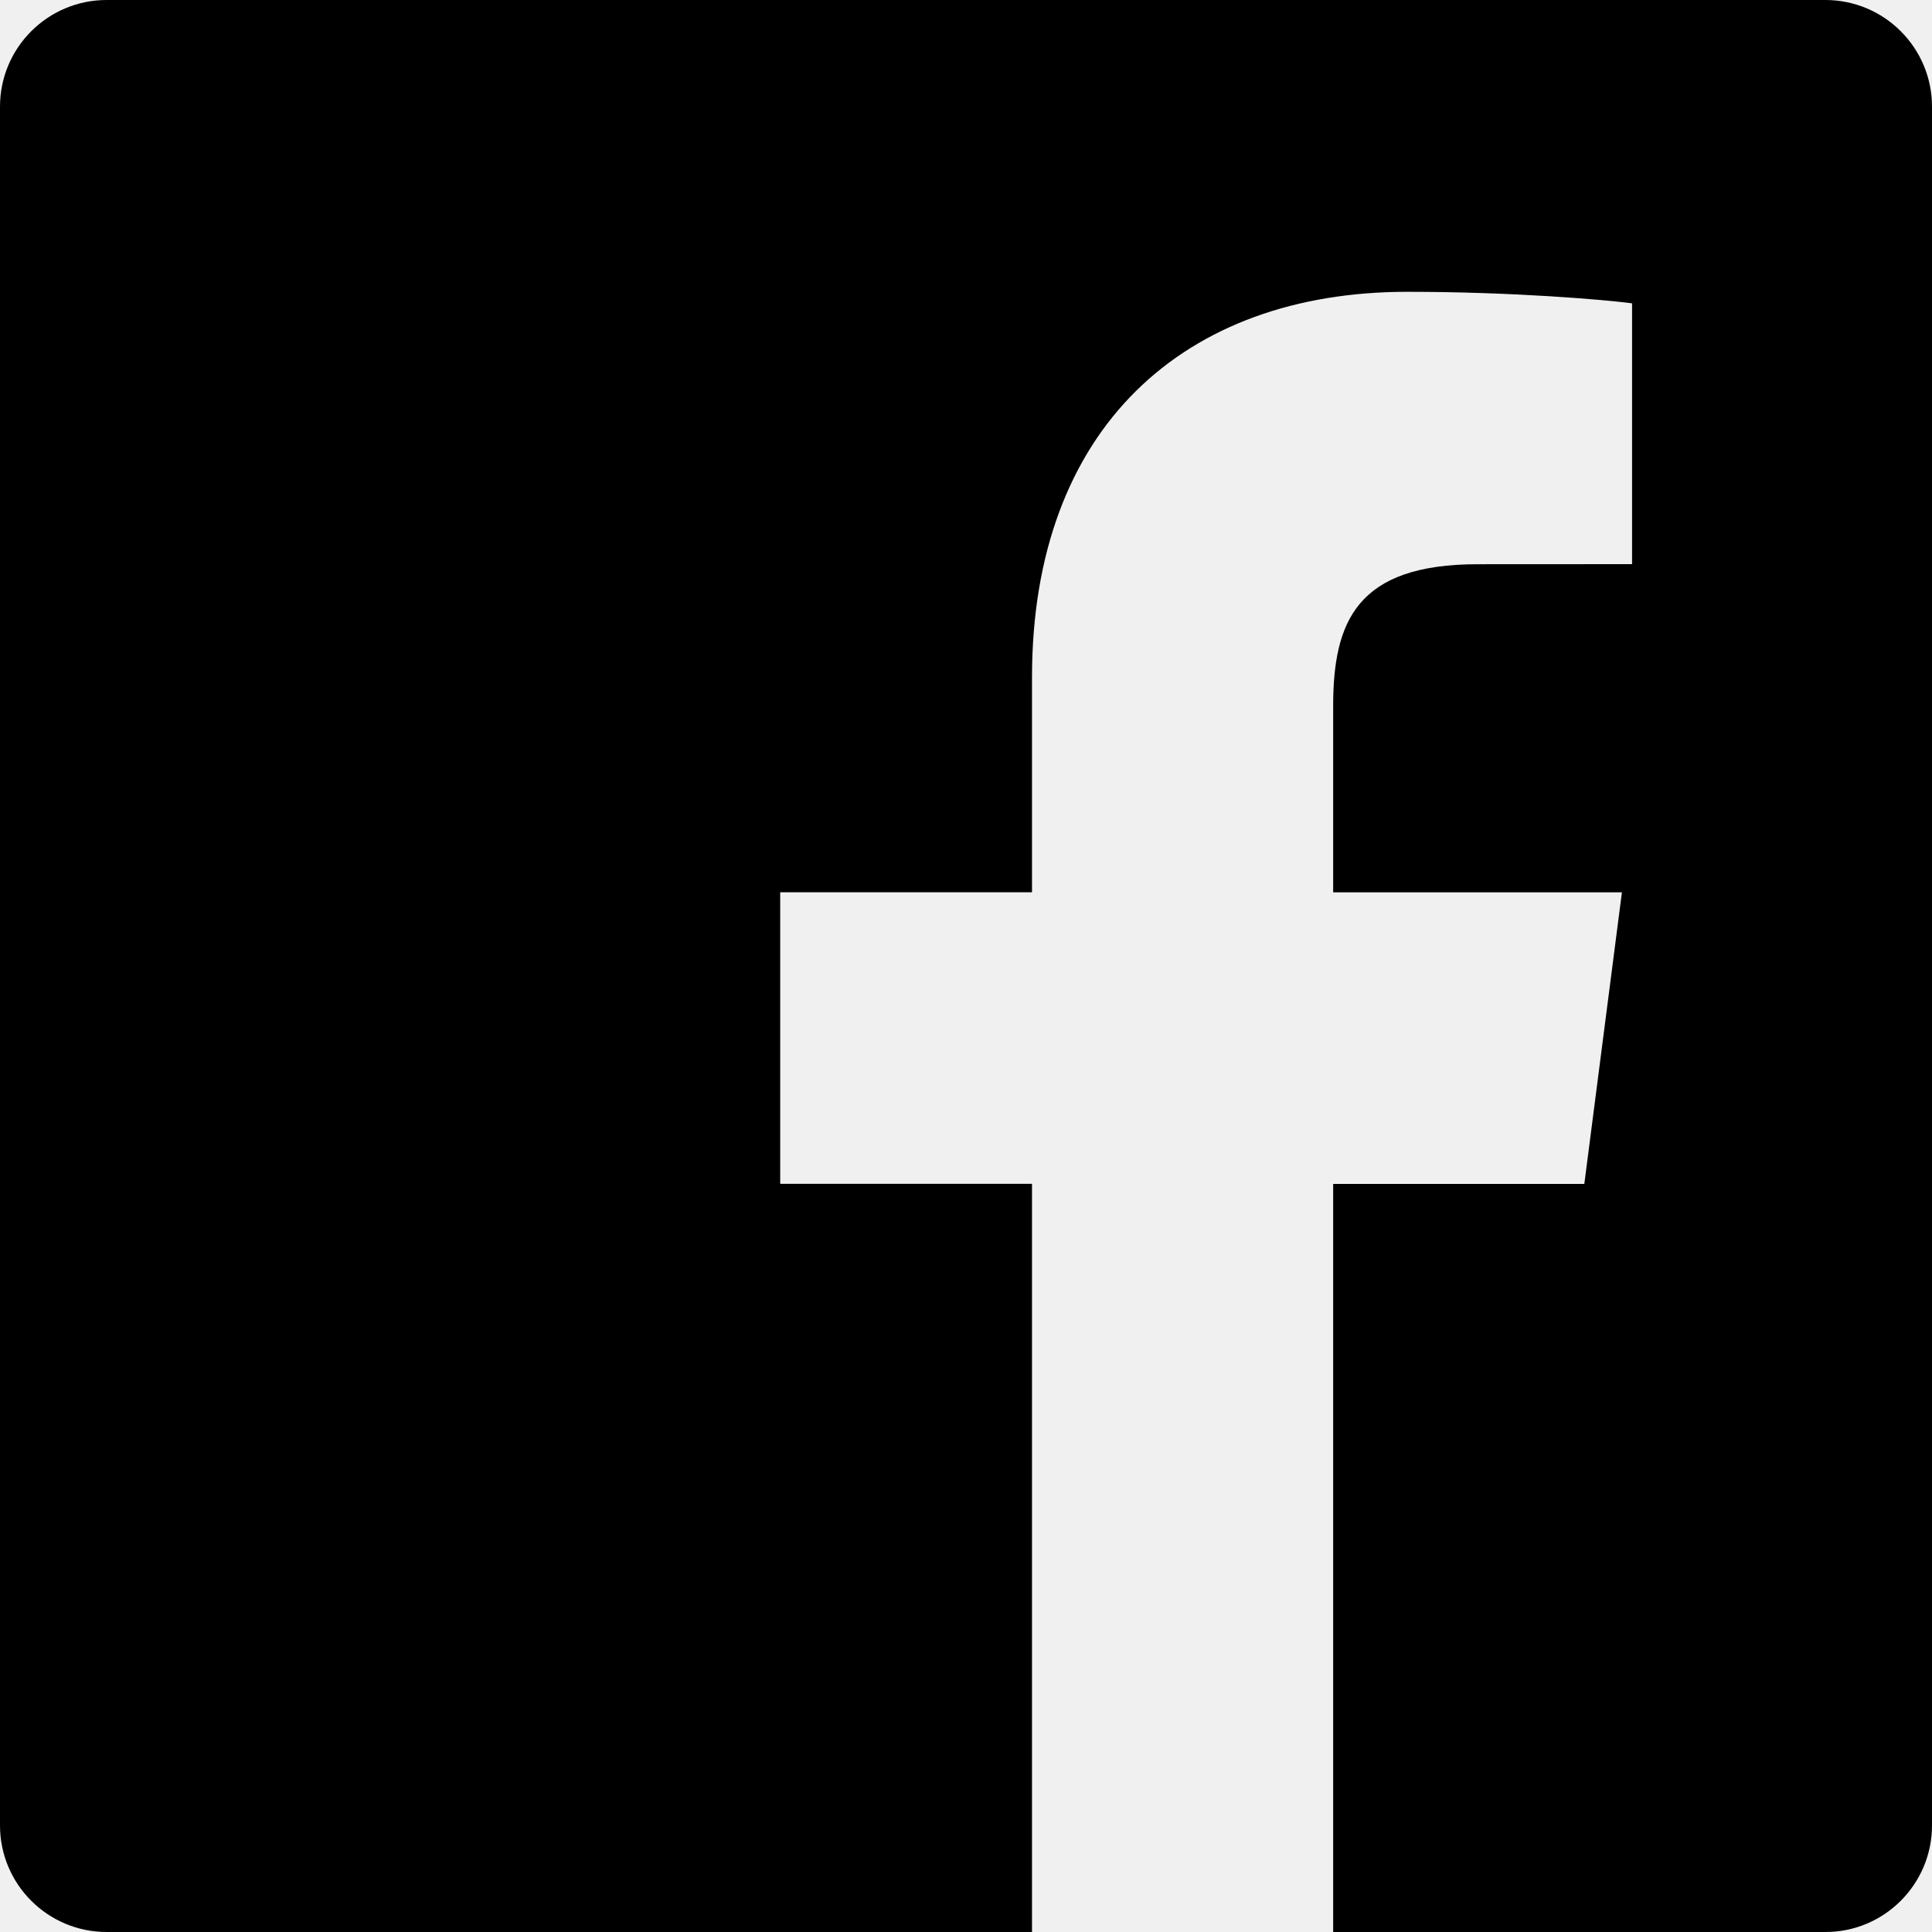
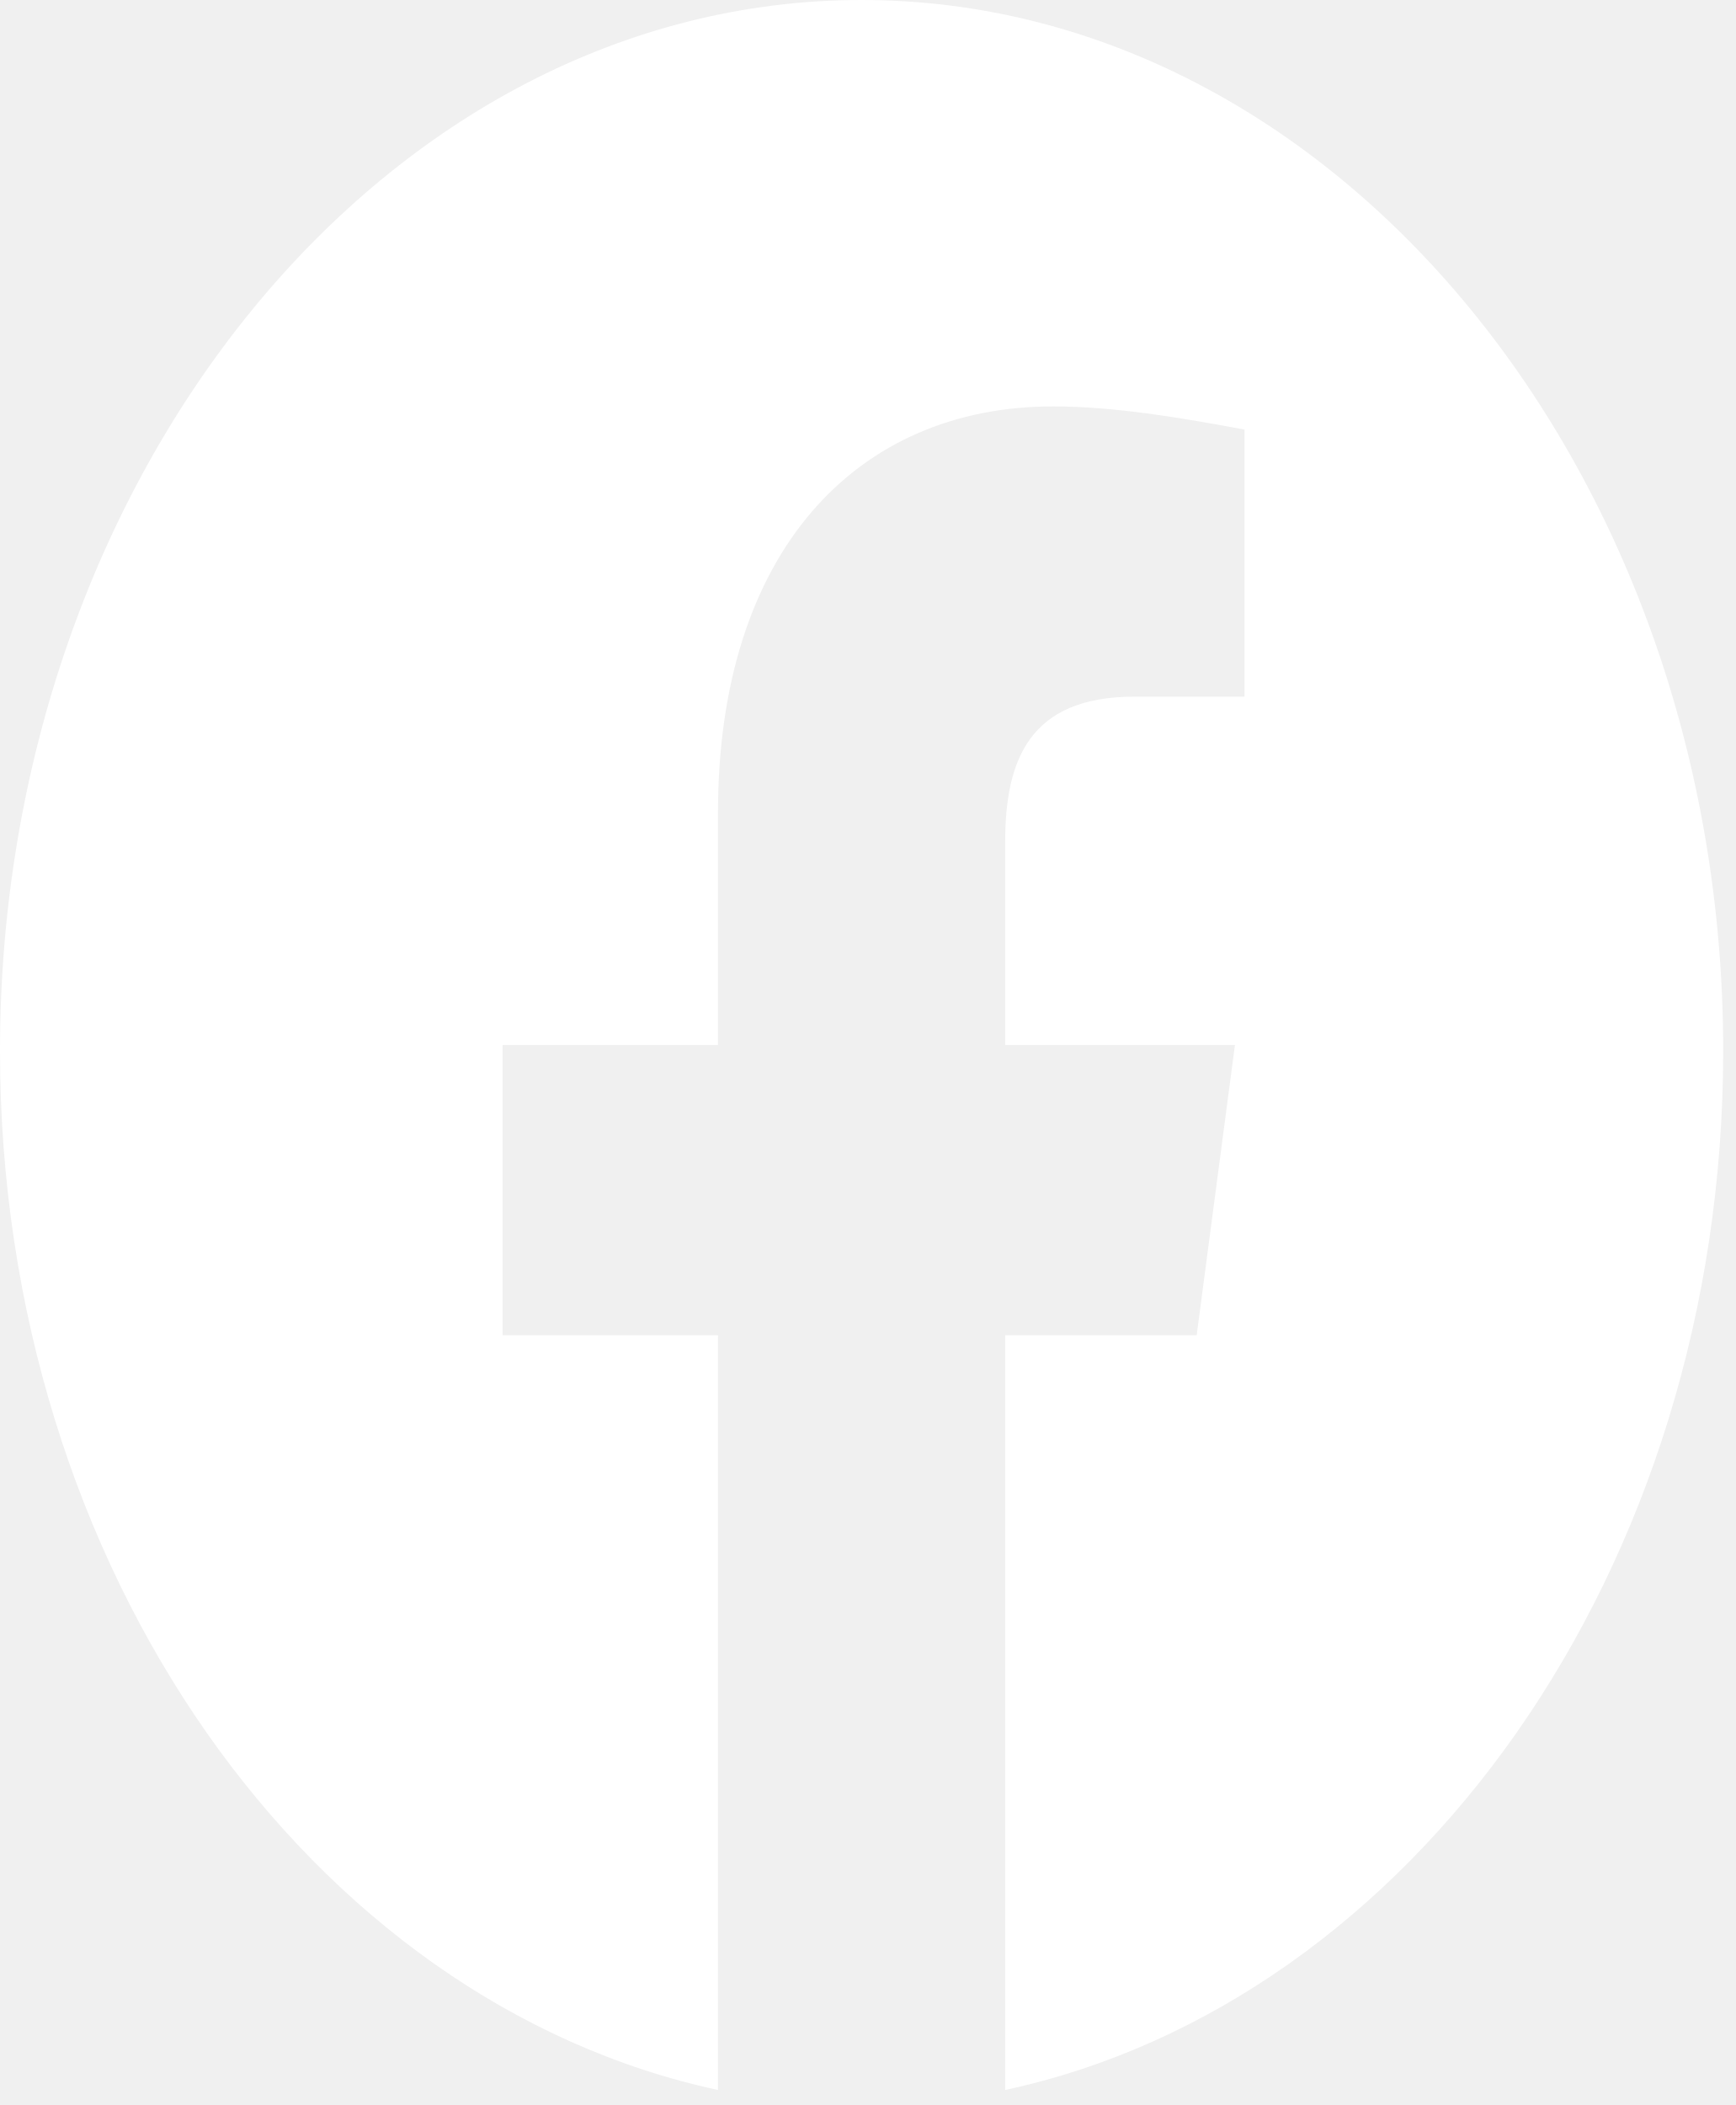
- <svg xmlns="http://www.w3.org/2000/svg" width="24" height="24" viewBox="0 0 24 24">
-   <path d="M22.675 0h-21.35c-.732 0-1.325.593-1.325 1.325v21.351c0 .731.593 1.324 1.325 1.324h11.495v-9.294h-3.128v-3.622h3.128v-2.671c0-3.1 1.893-4.788 4.659-4.788 1.325 0 2.463.099 2.795.143v3.24l-1.918.001c-1.504 0-1.795.715-1.795 1.763v2.313h3.587l-.467 3.622h-3.12v9.293h6.116c.73 0 1.323-.593 1.323-1.325v-21.35c0-.732-.593-1.325-1.325-1.325z" />
+ <svg xmlns="http://www.w3.org/2000/svg" width="47" height="57" viewBox="0 0 47 57" fill="none">
+   <path fill-rule="evenodd" clip-rule="evenodd" d="M0 28.454C0 42.522 8.425 54.221 19.444 56.593V36.156H13.611V28.296H19.444V22.008C19.444 14.933 23.203 11.005 28.519 11.005C30.203 11.005 32.019 11.319 33.703 11.632V18.864H30.722C27.87 18.864 27.222 20.593 27.222 22.795V28.296H33.444L32.408 36.156H27.222V56.593C38.241 54.221 46.667 42.525 46.667 28.454C46.667 12.804 36.167 0 23.333 0C10.5 0 0 12.804 0 28.454Z" fill="white" />
</svg>
